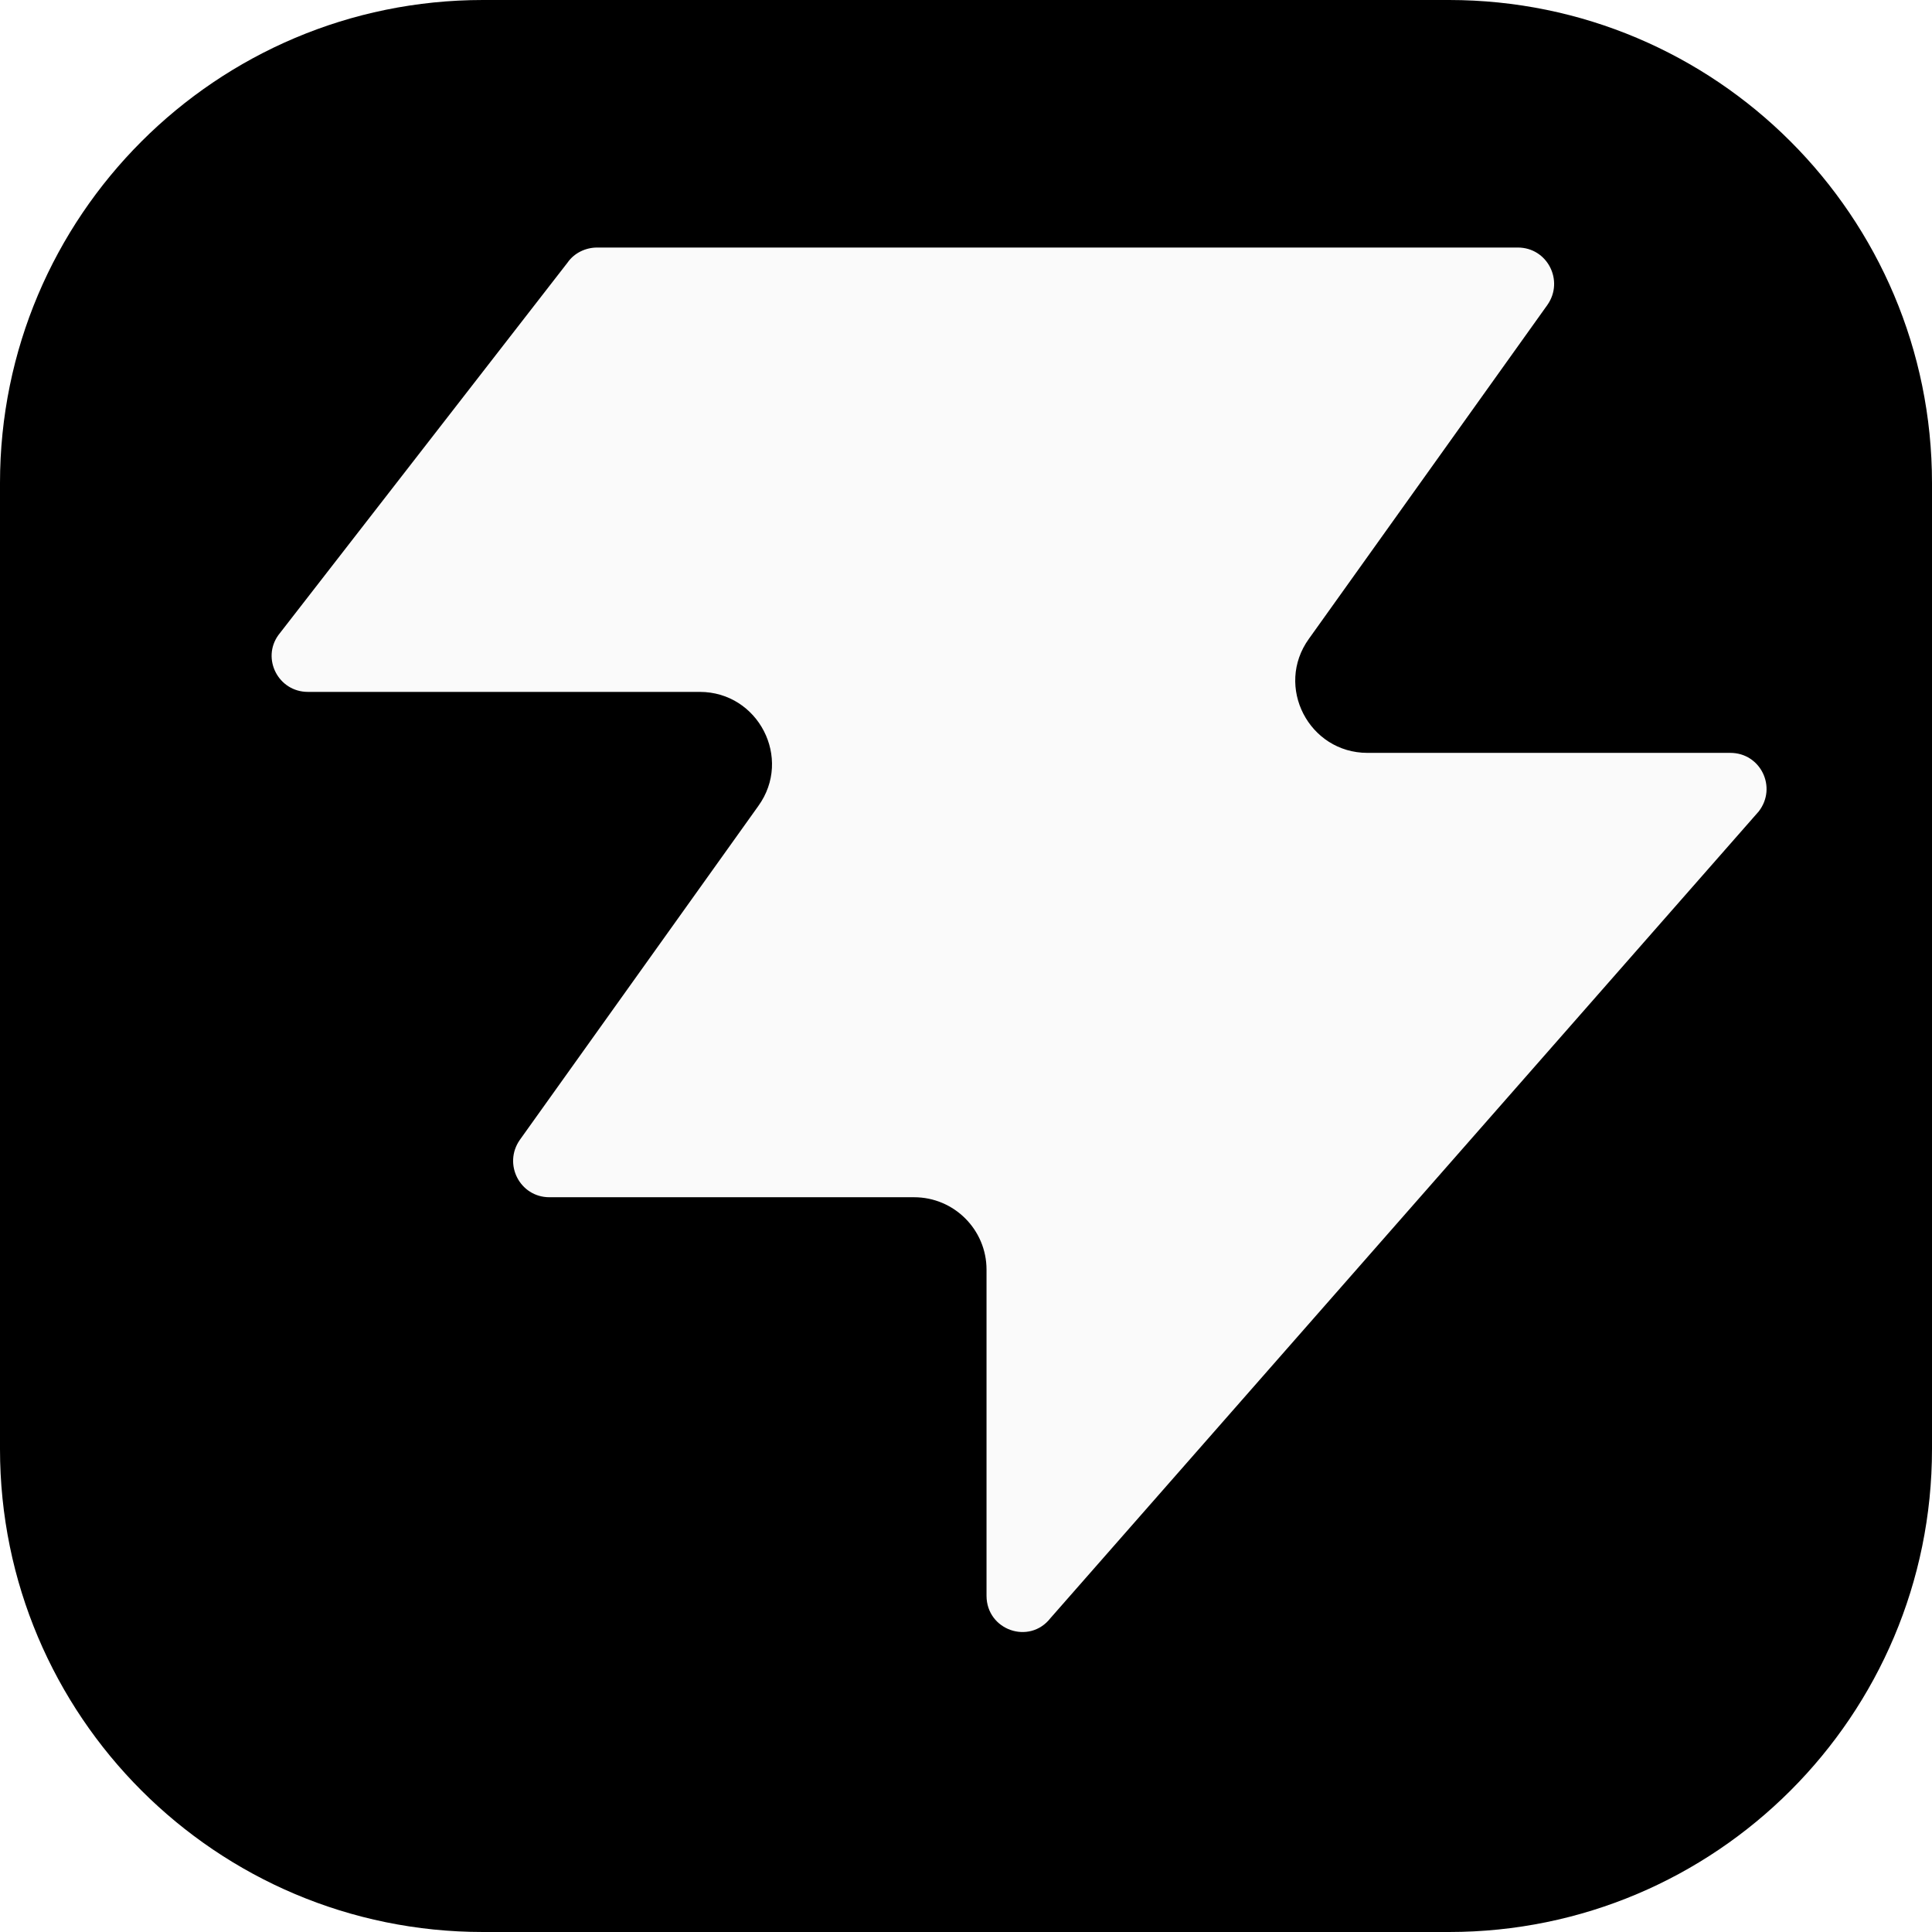
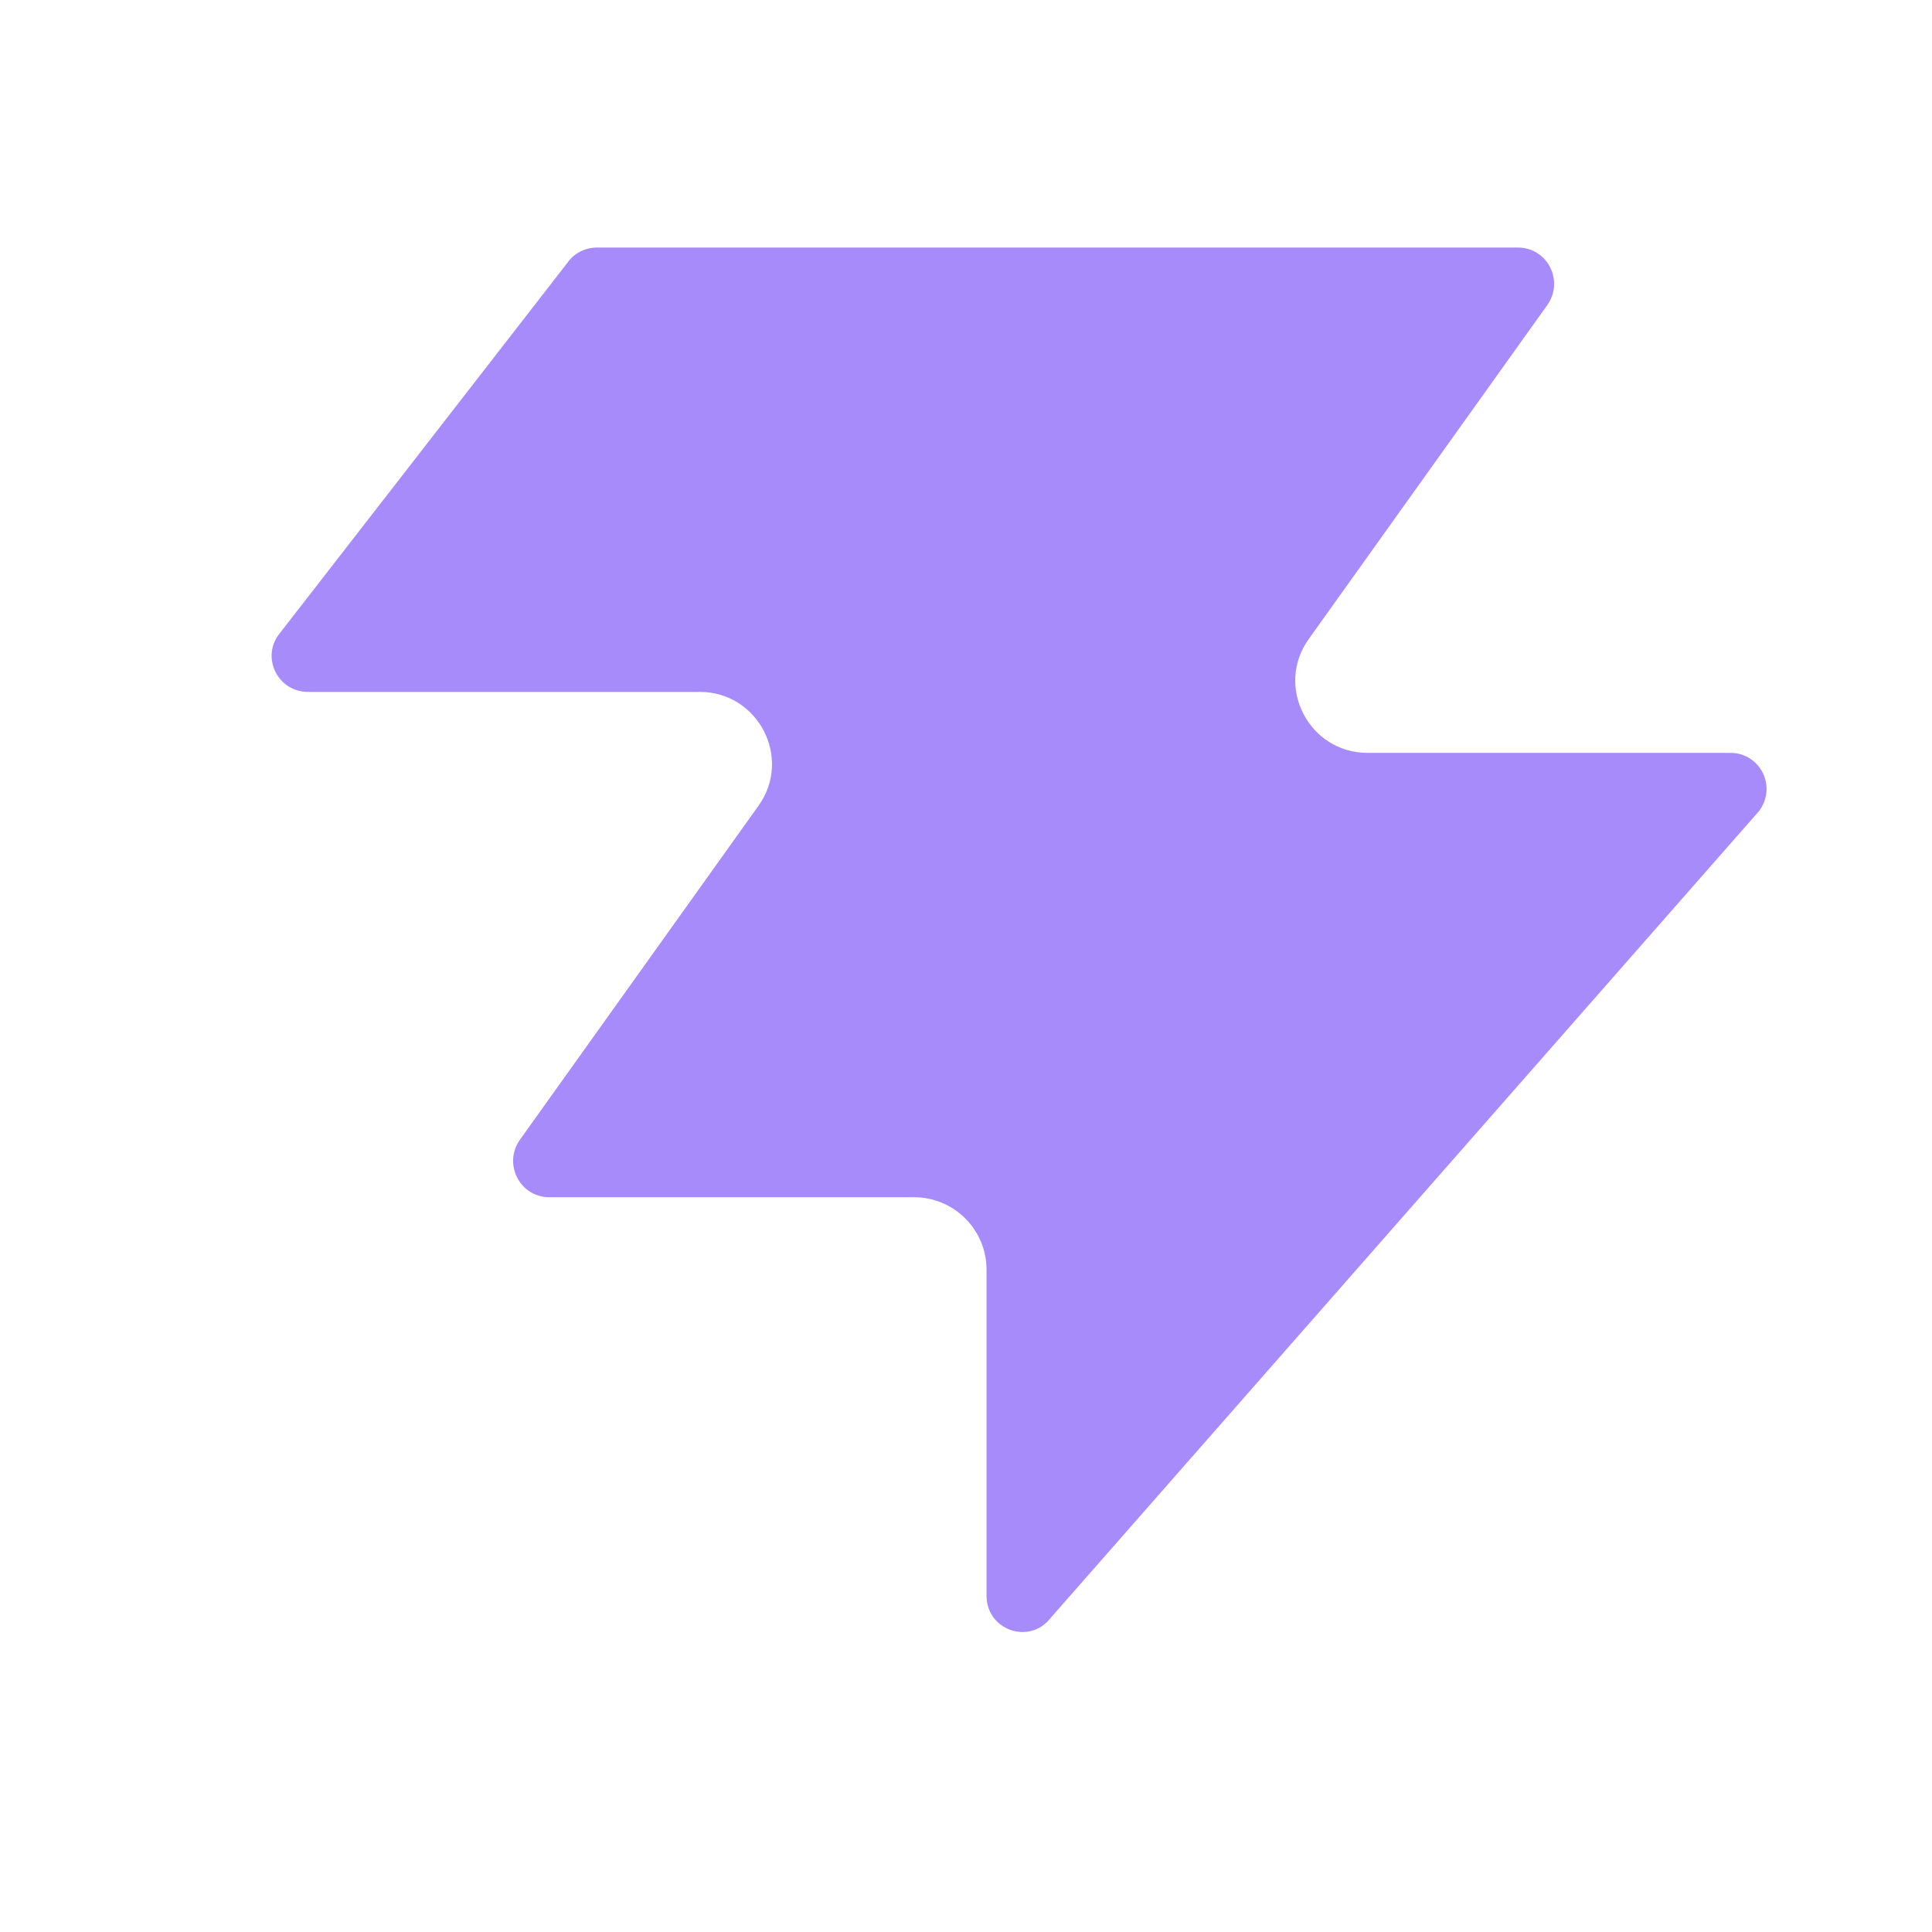
<svg xmlns="http://www.w3.org/2000/svg" viewBox="0 0 32 32" fill="none">
-   <rect width="32" height="32" rx="8" fill="currentColor" />
-   <path fill="#FAFAFA" class="logo-bolt" d="M17.4 26.8c-.35.45-1.06.2-1.06-.37v-5.4a1.2 1.2 0 0 0-1.2-1.2H9.1c-.49 0-.77-.55-.49-.95l3.95-5.53c.57-.79 0-1.89-.97-1.89H5.1c-.49 0-.77-.55-.49-.94L9.4 4.35c.11-.16.3-.25.49-.25h15.25c.49 0 .77.55.49.95l-3.95 5.53c-.57.79 0 1.89.97 1.89h6.01c.5 0 .78.57.47.97L17.4 26.8z" />
+   <path fill="#A78BFA" d="M17.4 26.8c-.35.45-1.06.2-1.06-.37v-5.4a1.2 1.2 0 0 0-1.2-1.2H9.1c-.49 0-.77-.55-.49-.95l3.95-5.53c.57-.79 0-1.89-.97-1.89H5.1c-.49 0-.77-.55-.49-.94L9.4 4.35c.11-.16.3-.25.49-.25h15.25c.49 0 .77.55.49.95l-3.95 5.53c-.57.79 0 1.89.97 1.89h6.01c.5 0 .78.57.47.97L17.4 26.8z" />
</svg>
